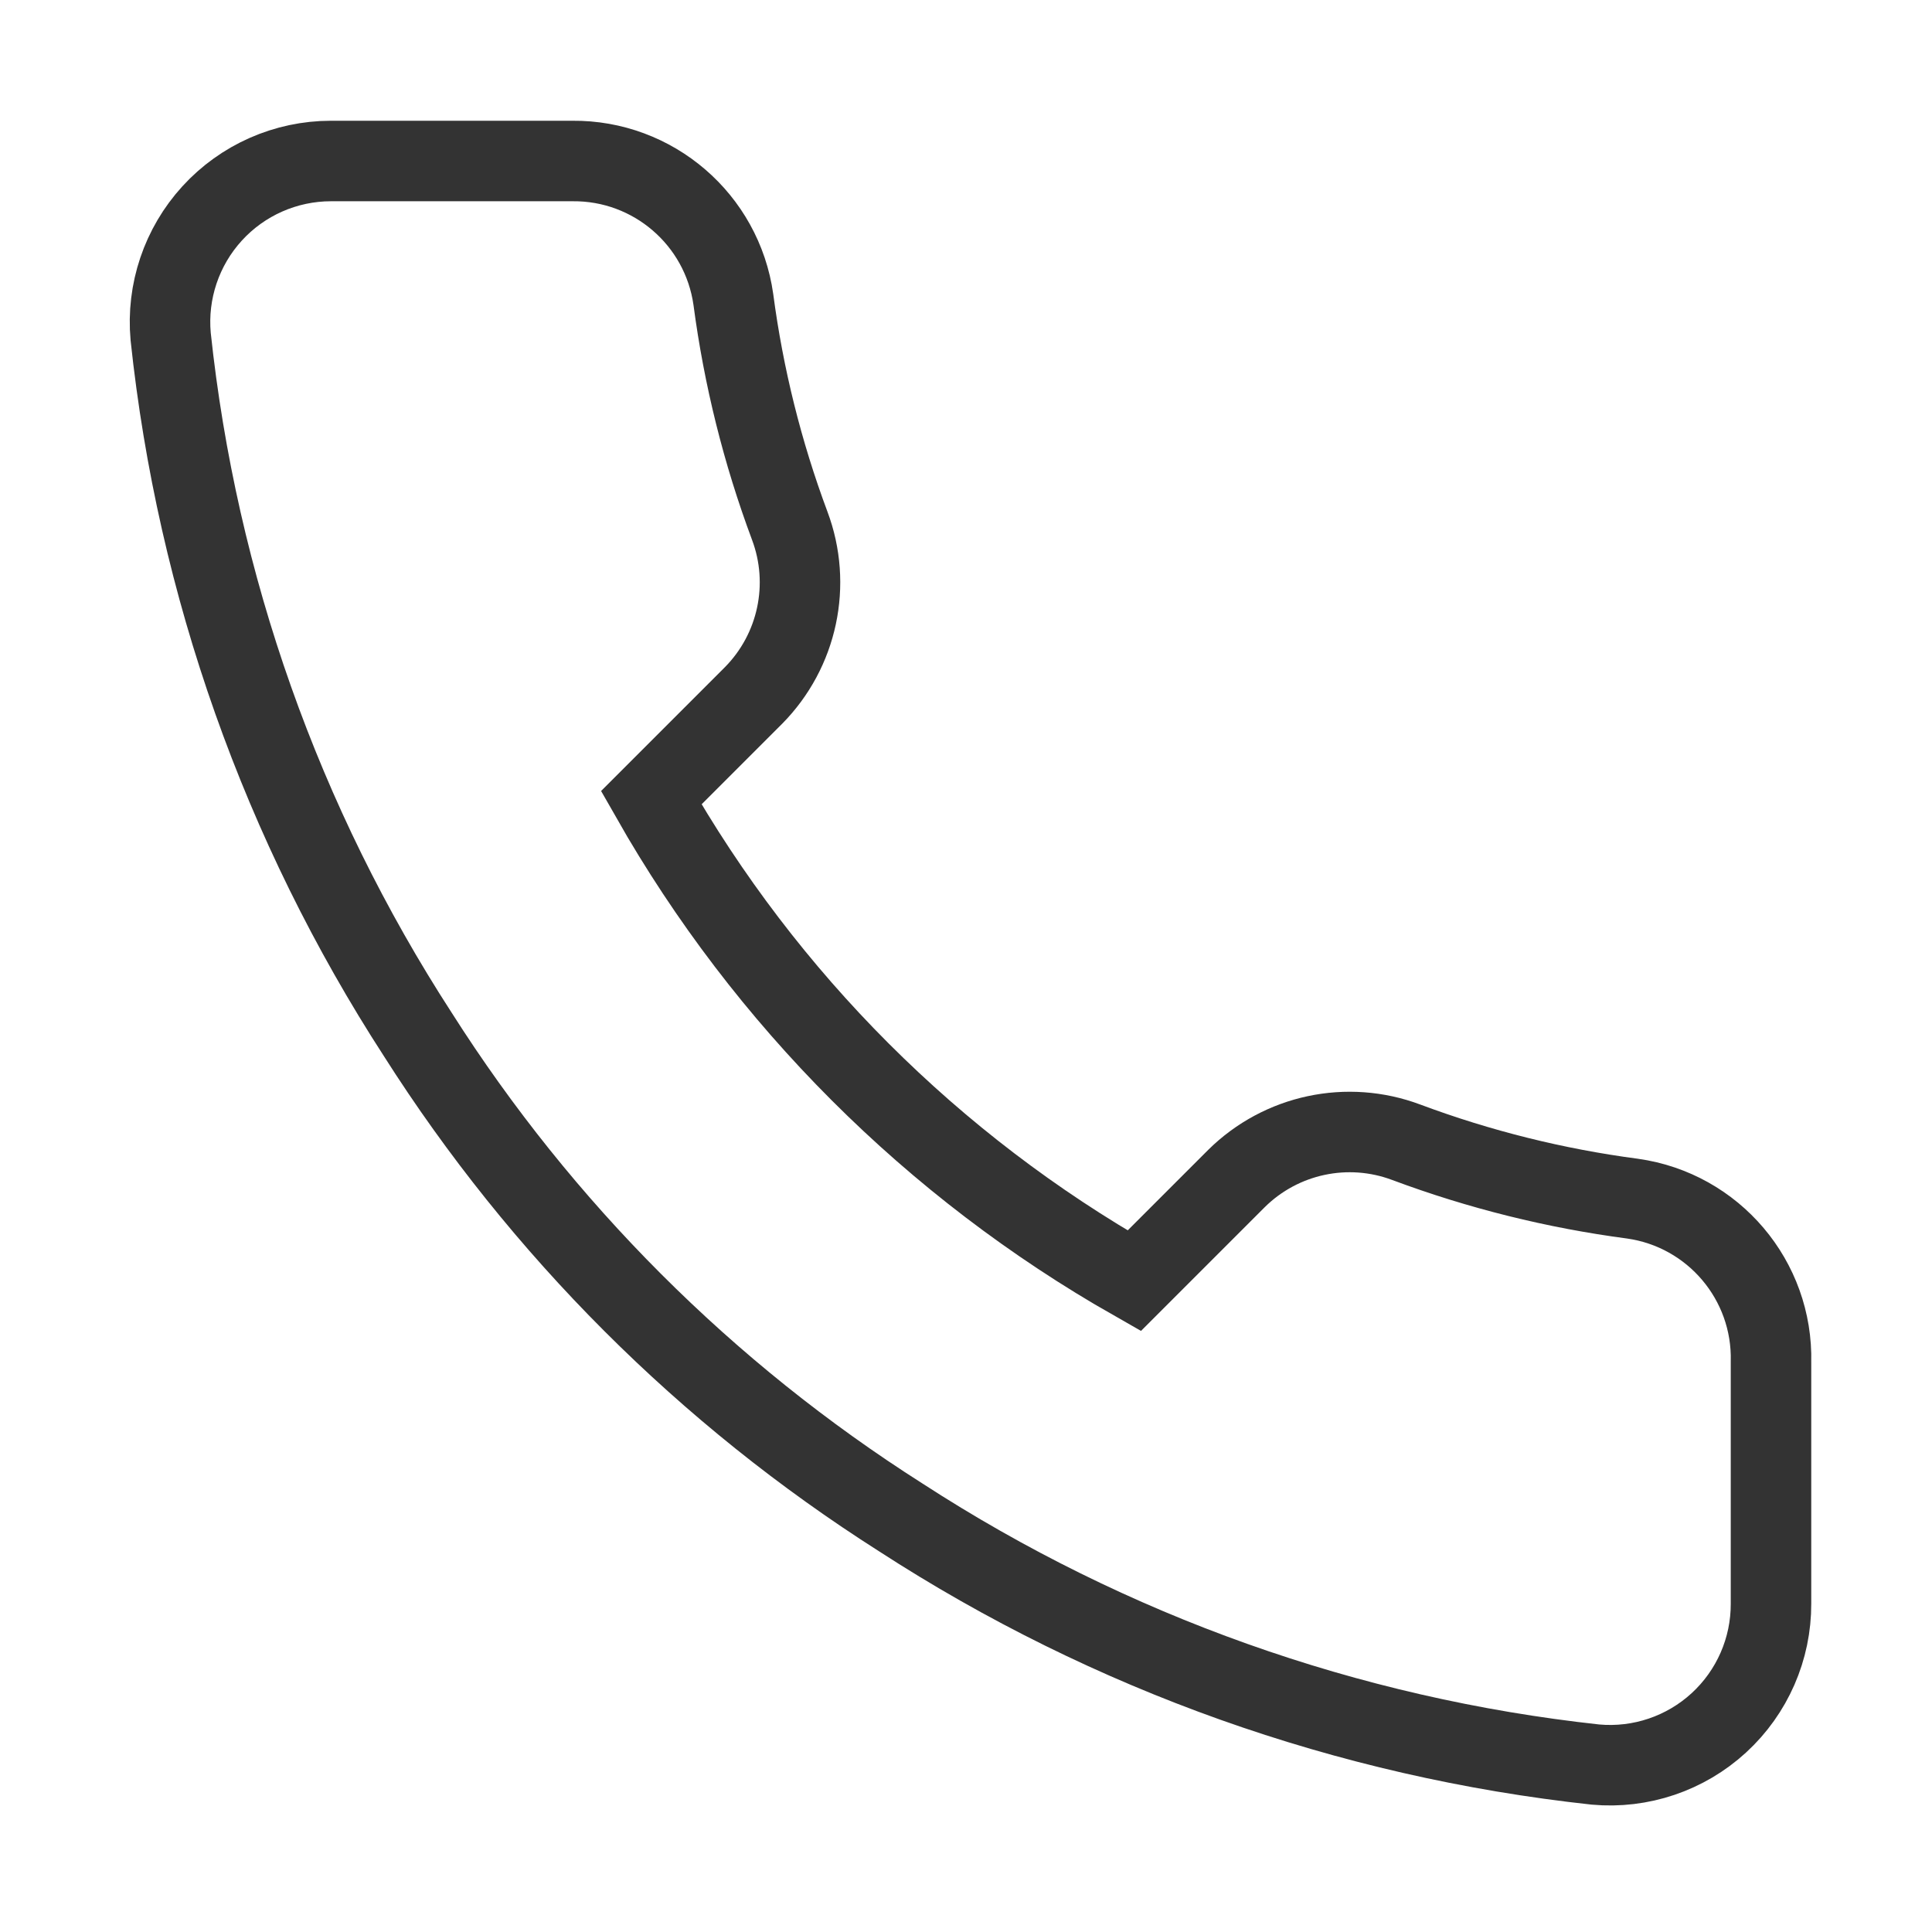
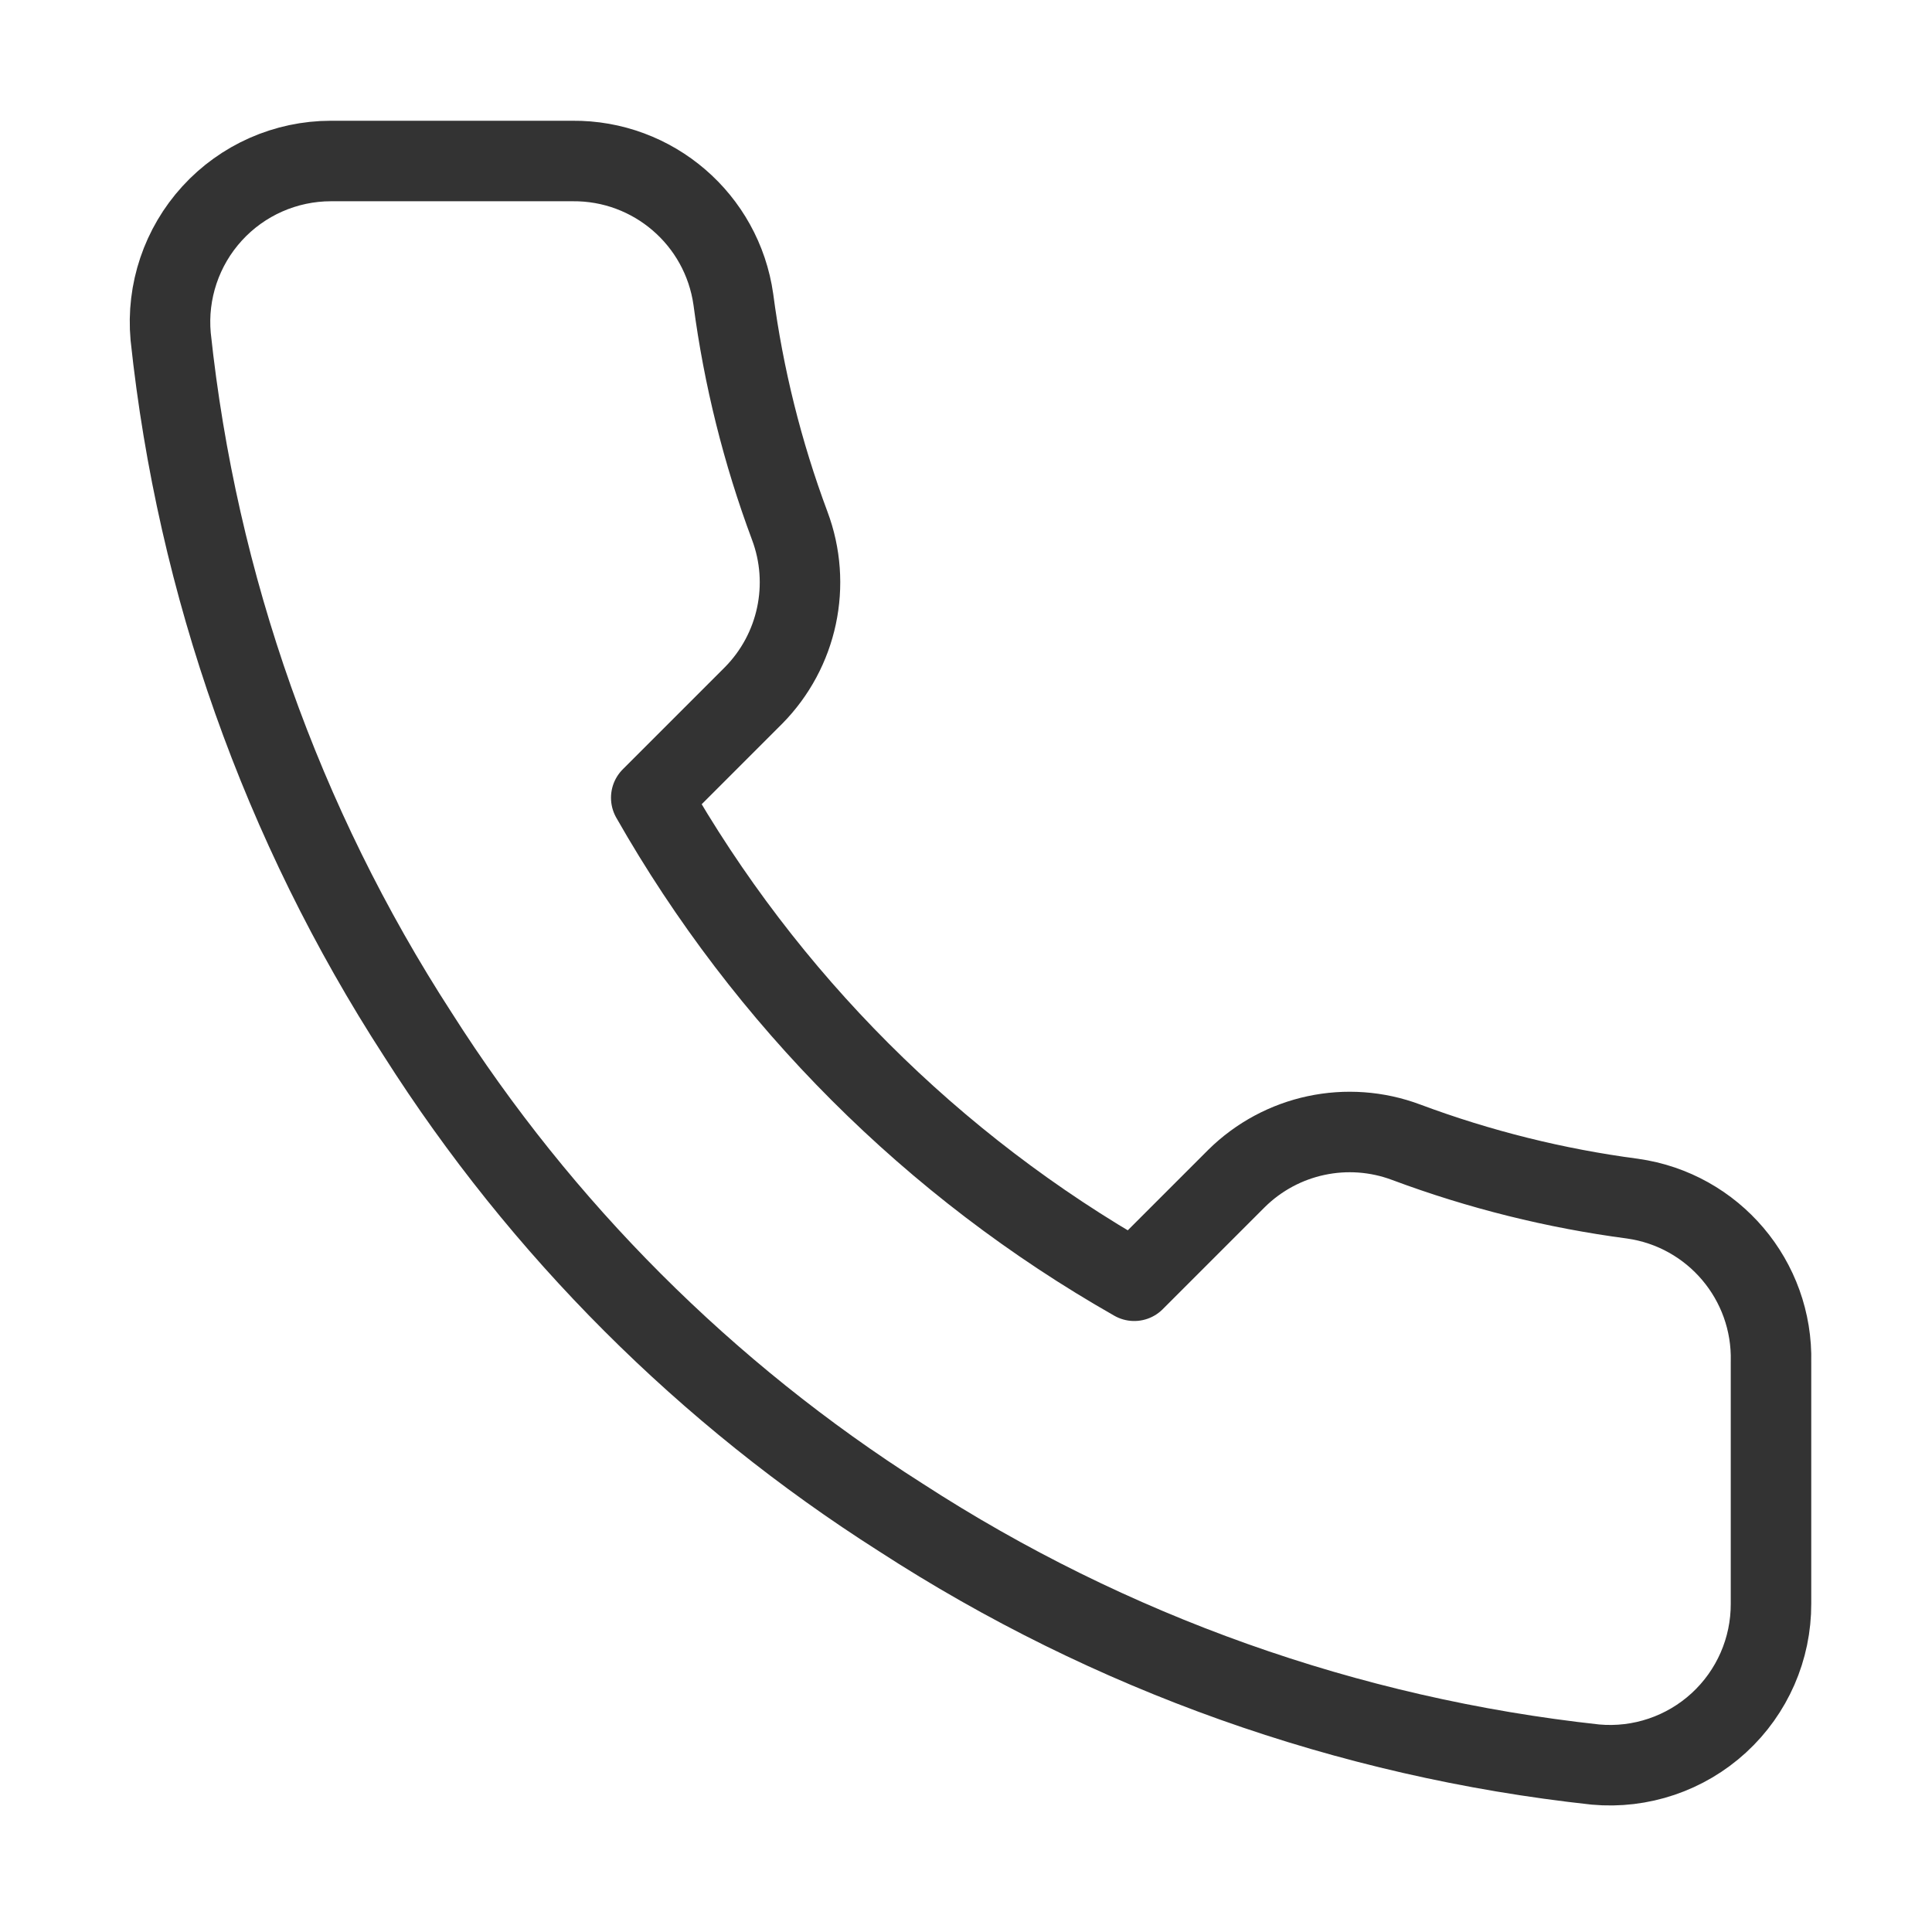
- <svg xmlns="http://www.w3.org/2000/svg" width="24" height="24" viewBox="0 0 24 24" fill="none" stroke="#333" strokeWidth="1" strokeLinecap="round" strokeLinejoin="round" class="feather feather-phone">
+ <svg xmlns="http://www.w3.org/2000/svg" width="24" height="24" viewBox="0 0 24 24" fill="none" stroke="#333" stroke-width="1" stroke-linecap="round" stroke-linejoin="round" class="feather feather-phone">
  <path d="M22 16.92v3a2 2 0 0 1-2.18 2 19.79 19.79 0 0 1-8.63-3.07 19.5 19.5 0 0 1-6-6 19.79 19.79 0 0 1-3.07-8.67A2 2 0 0 1 4.11 2h3a2 2 0 0 1 2 1.72 12.84 12.84 0 0 0 .7 2.81 2 2 0 0 1-.45 2.11L8.09 9.91a16 16 0 0 0 6 6l1.27-1.27a2 2 0 0 1 2.11-.45 12.84 12.84 0 0 0 2.81.7A2 2 0 0 1 22 16.92z" />
</svg>
